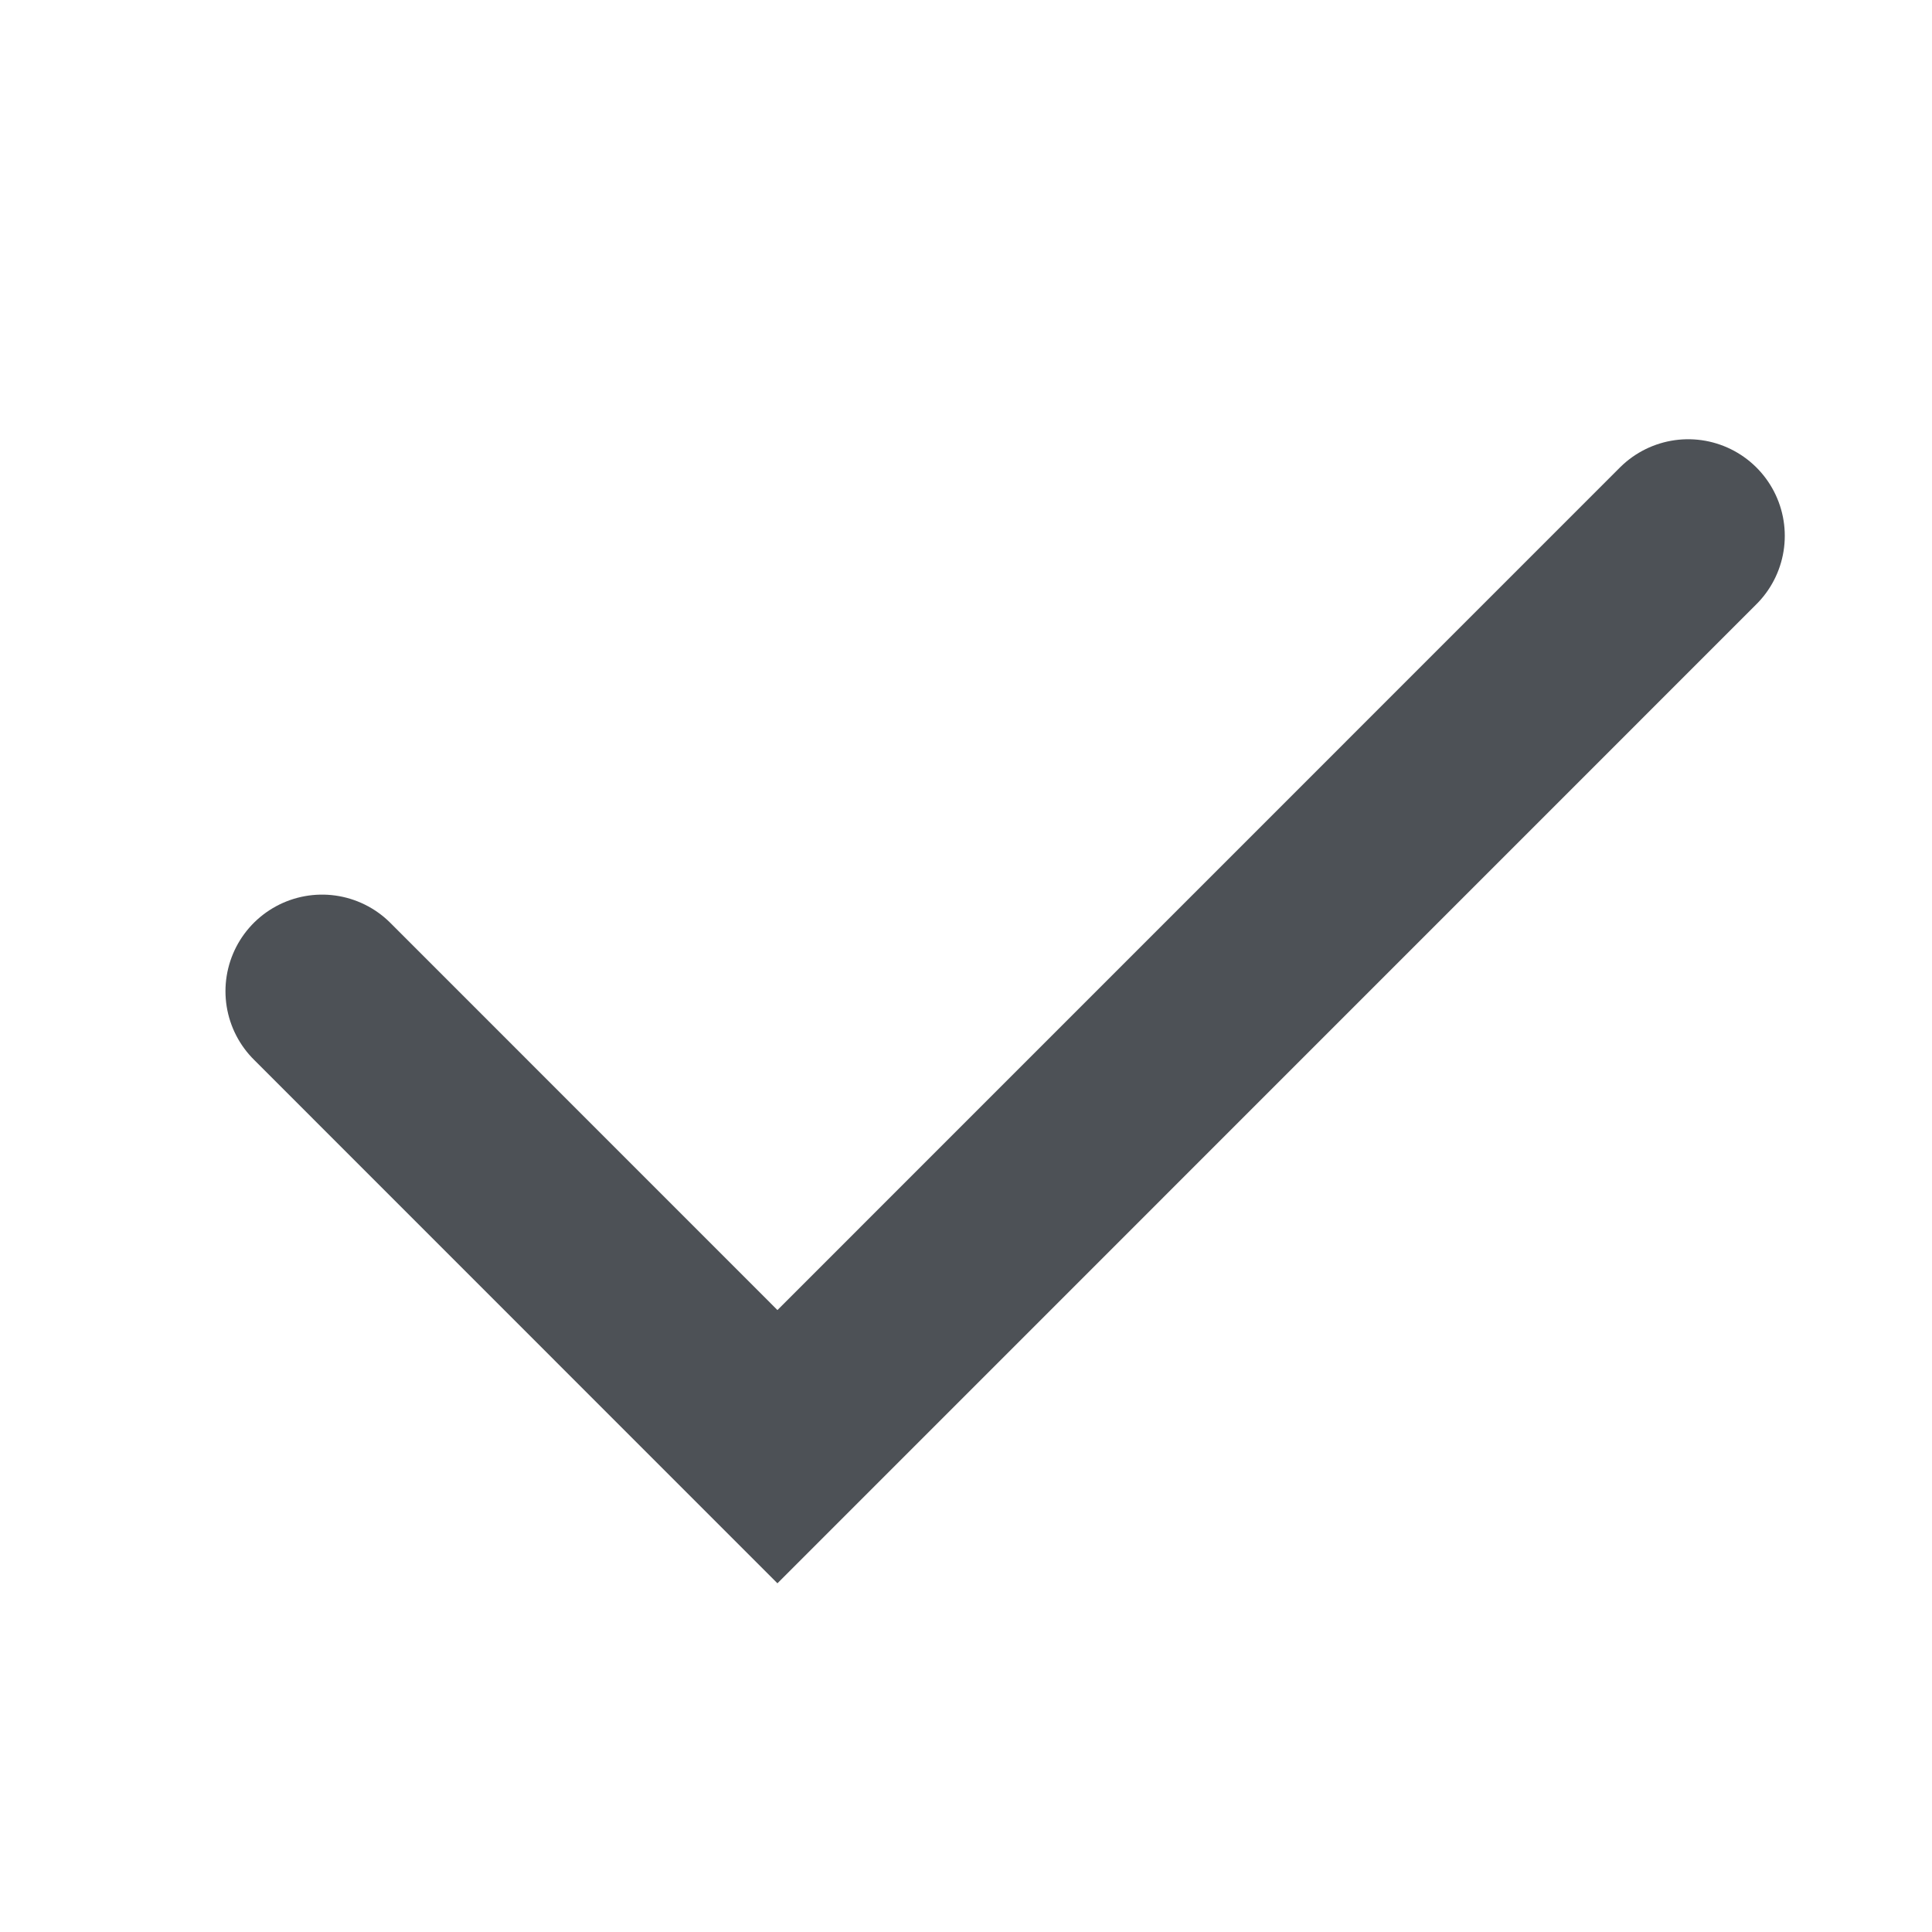
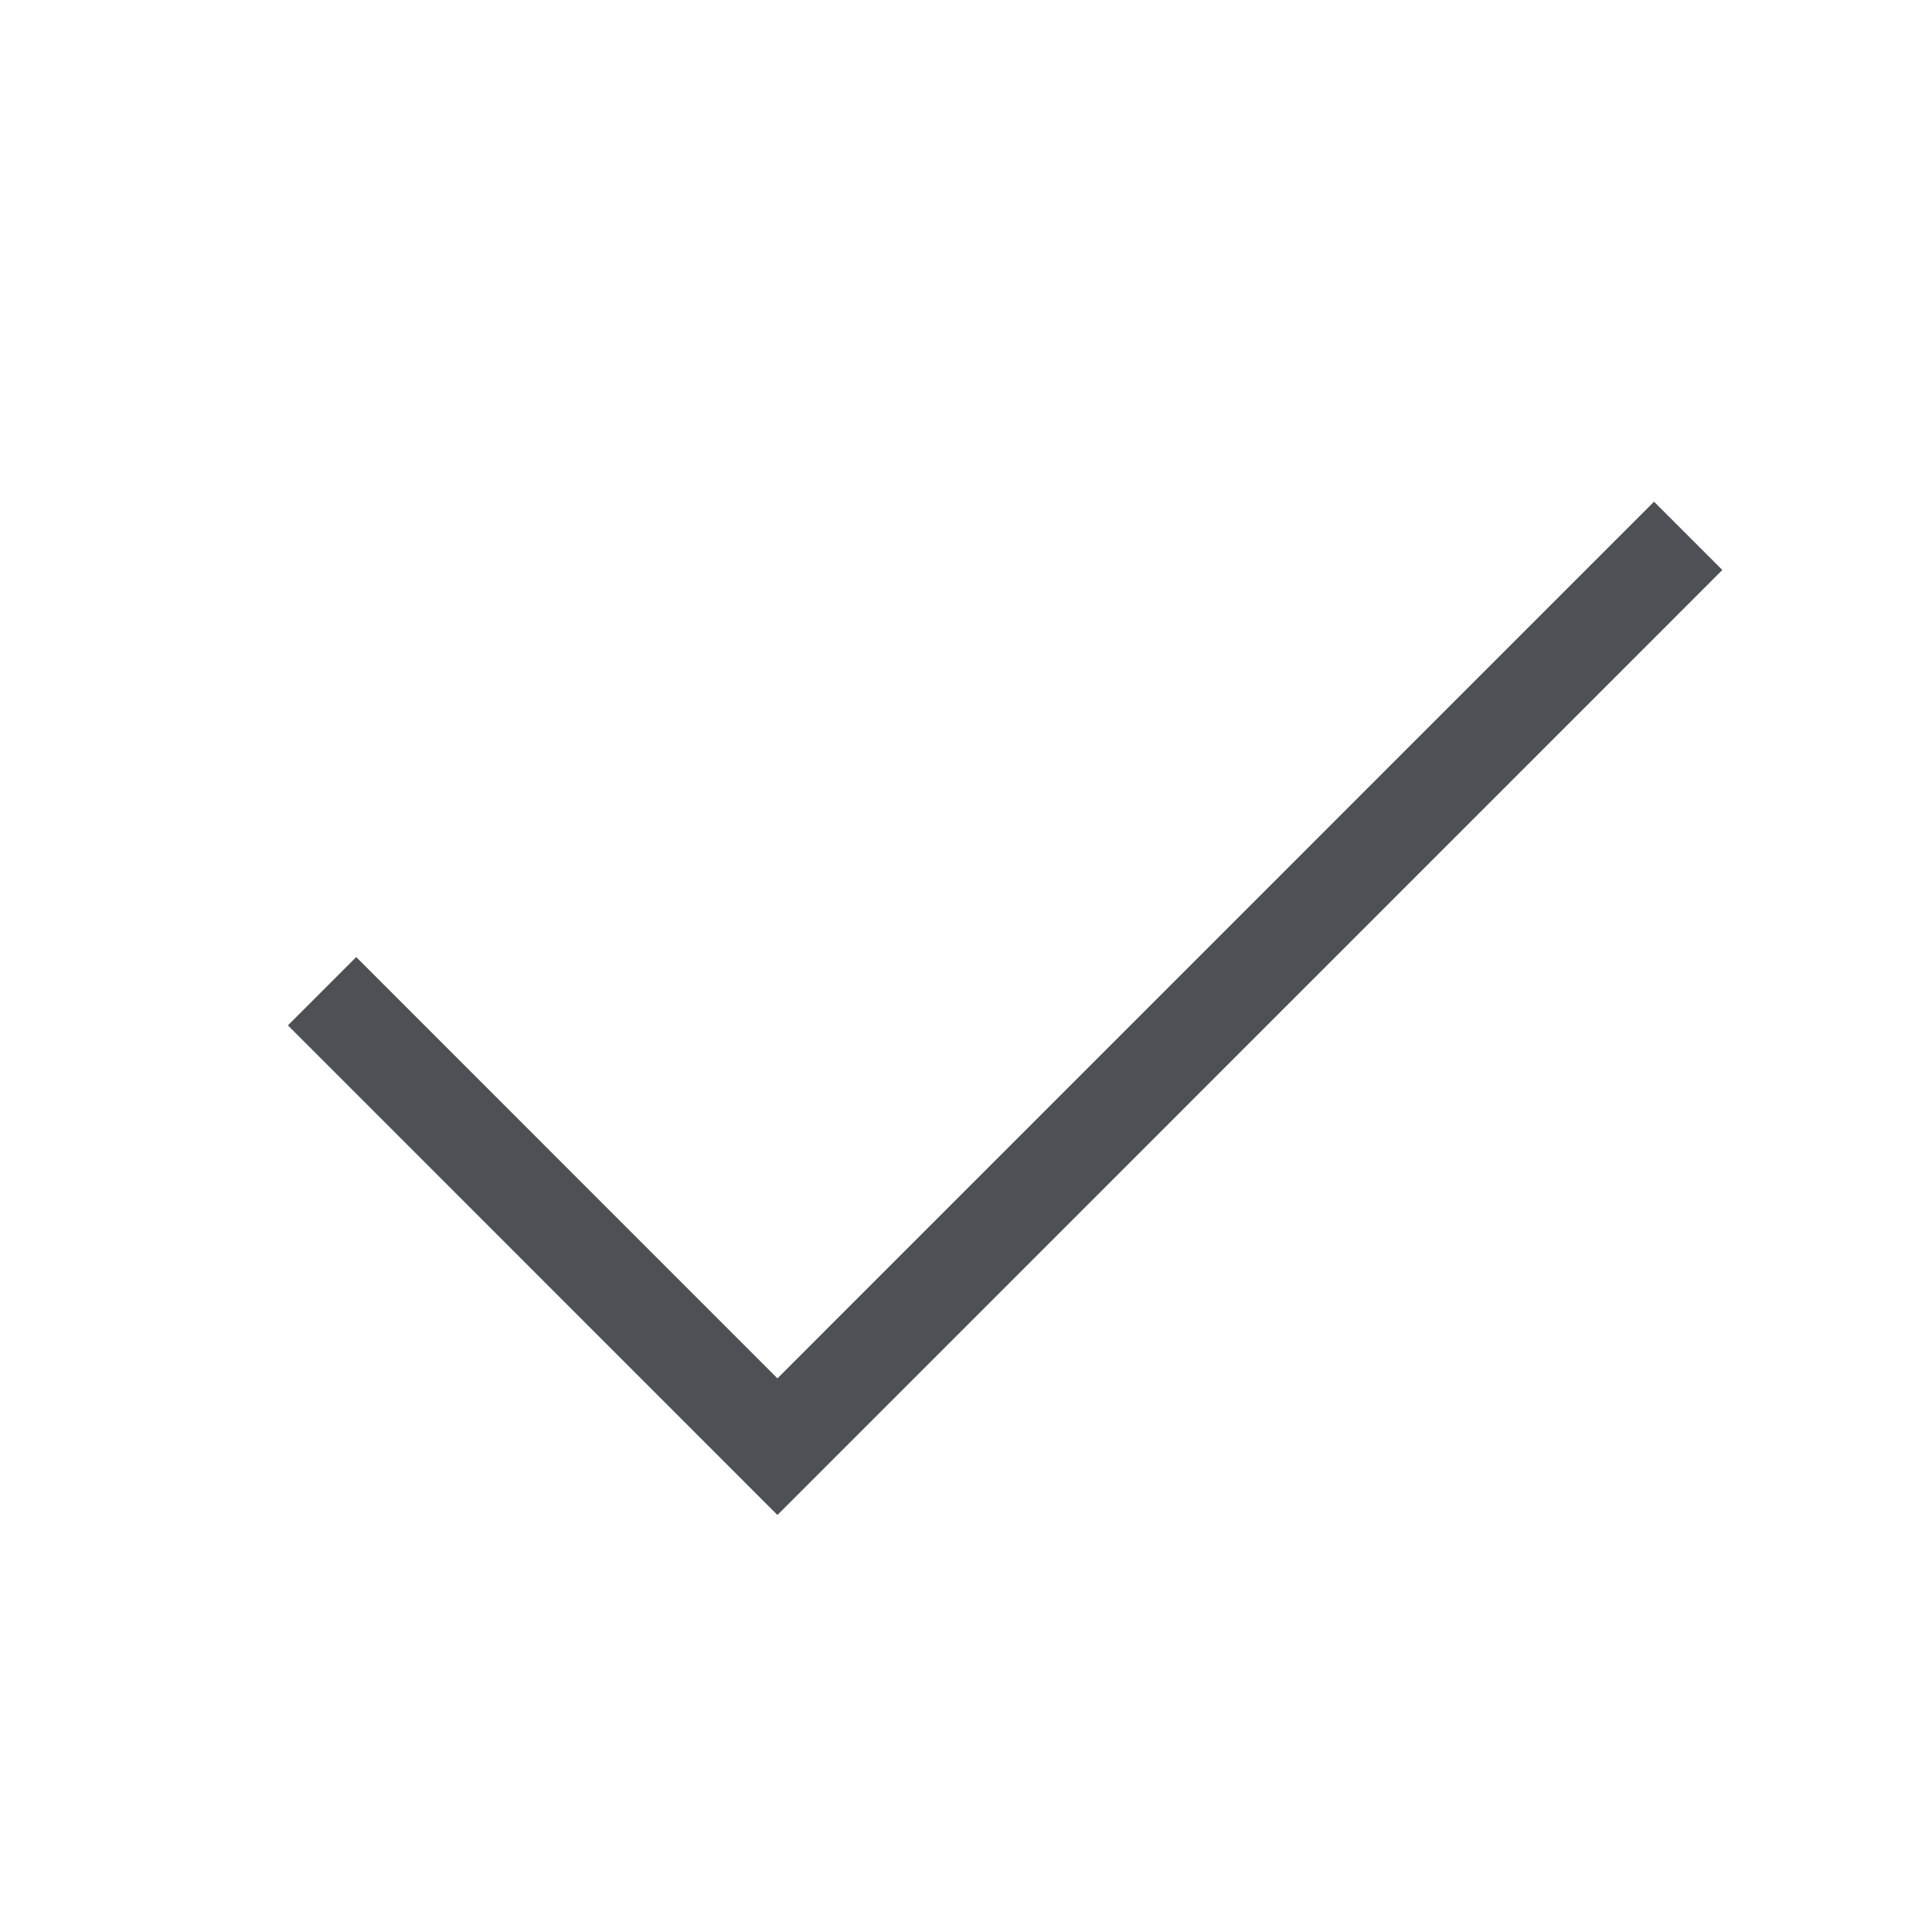
<svg xmlns="http://www.w3.org/2000/svg" width="20" height="20" viewBox="0 0 20 20" fill="none">
-   <path d="M3.334 10.261L8.048 14.976L17.476 5.547" stroke="#4D5156" stroke-width="2" stroke-linecap="round" />
+   <path d="M3.334 10.261L8.048 14.976L17.476 5.547" stroke="#4D5156" strokeWidth="2" strokeLinecap="round" />
</svg>
